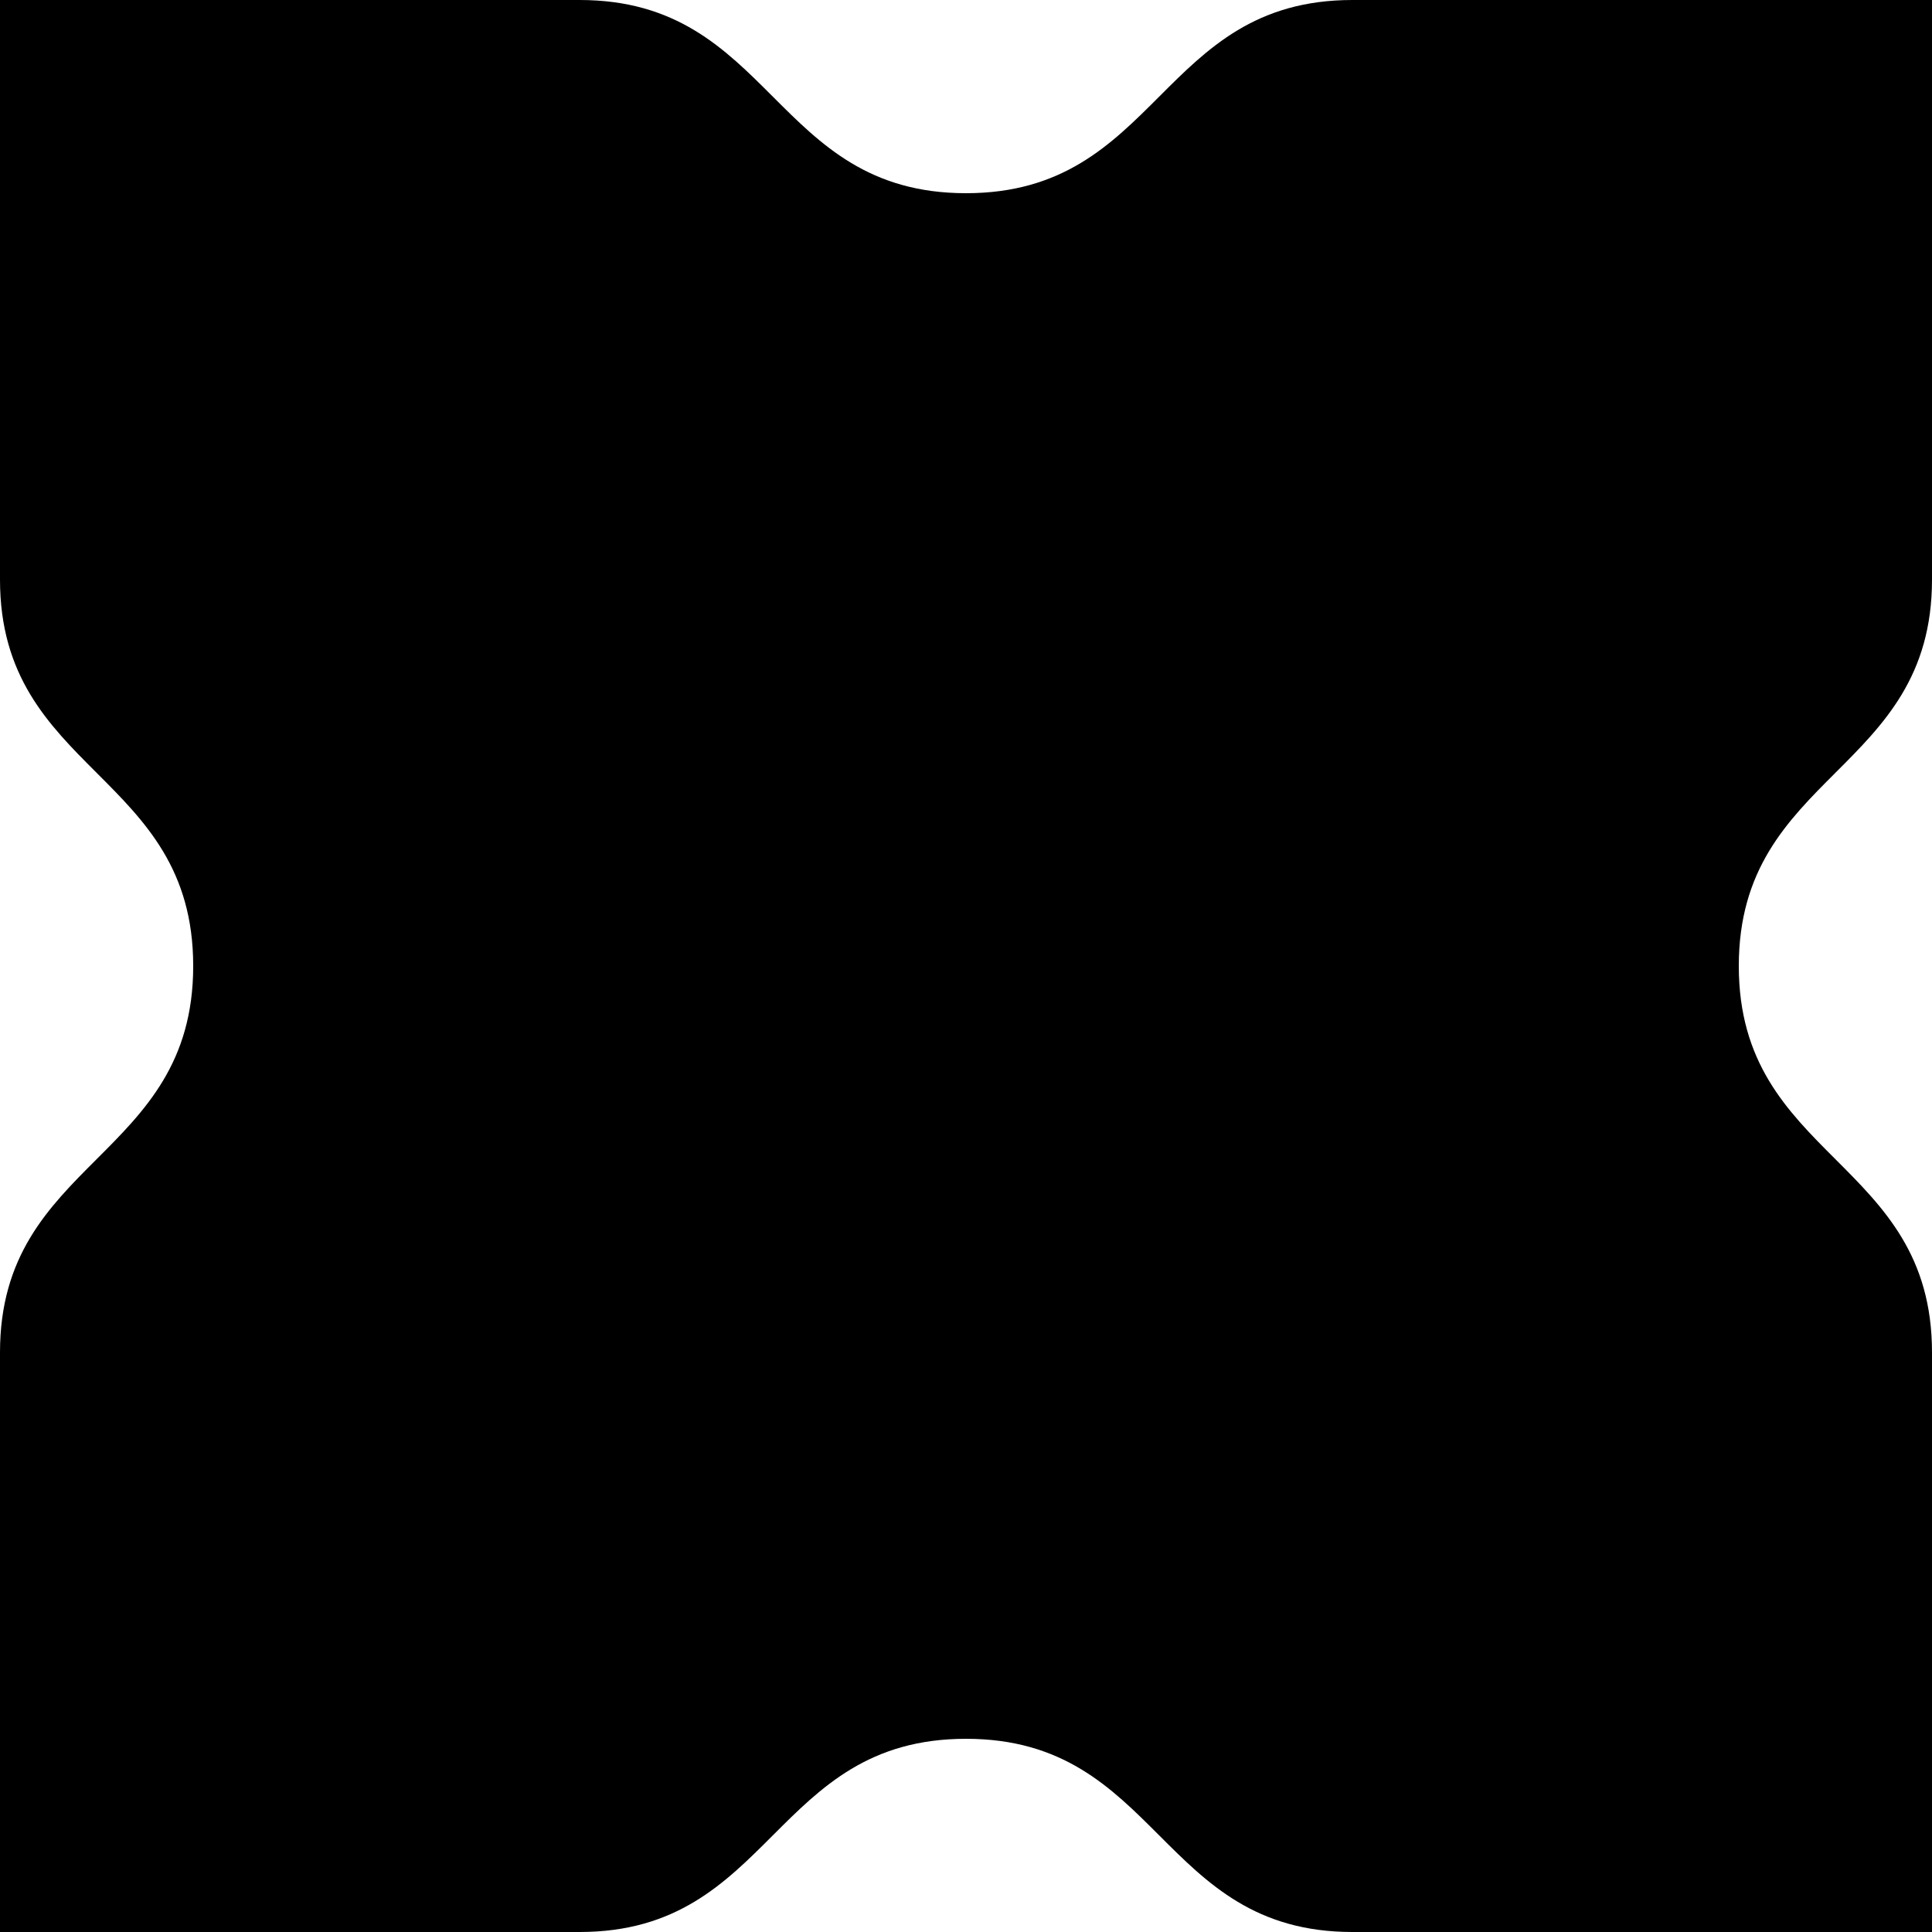
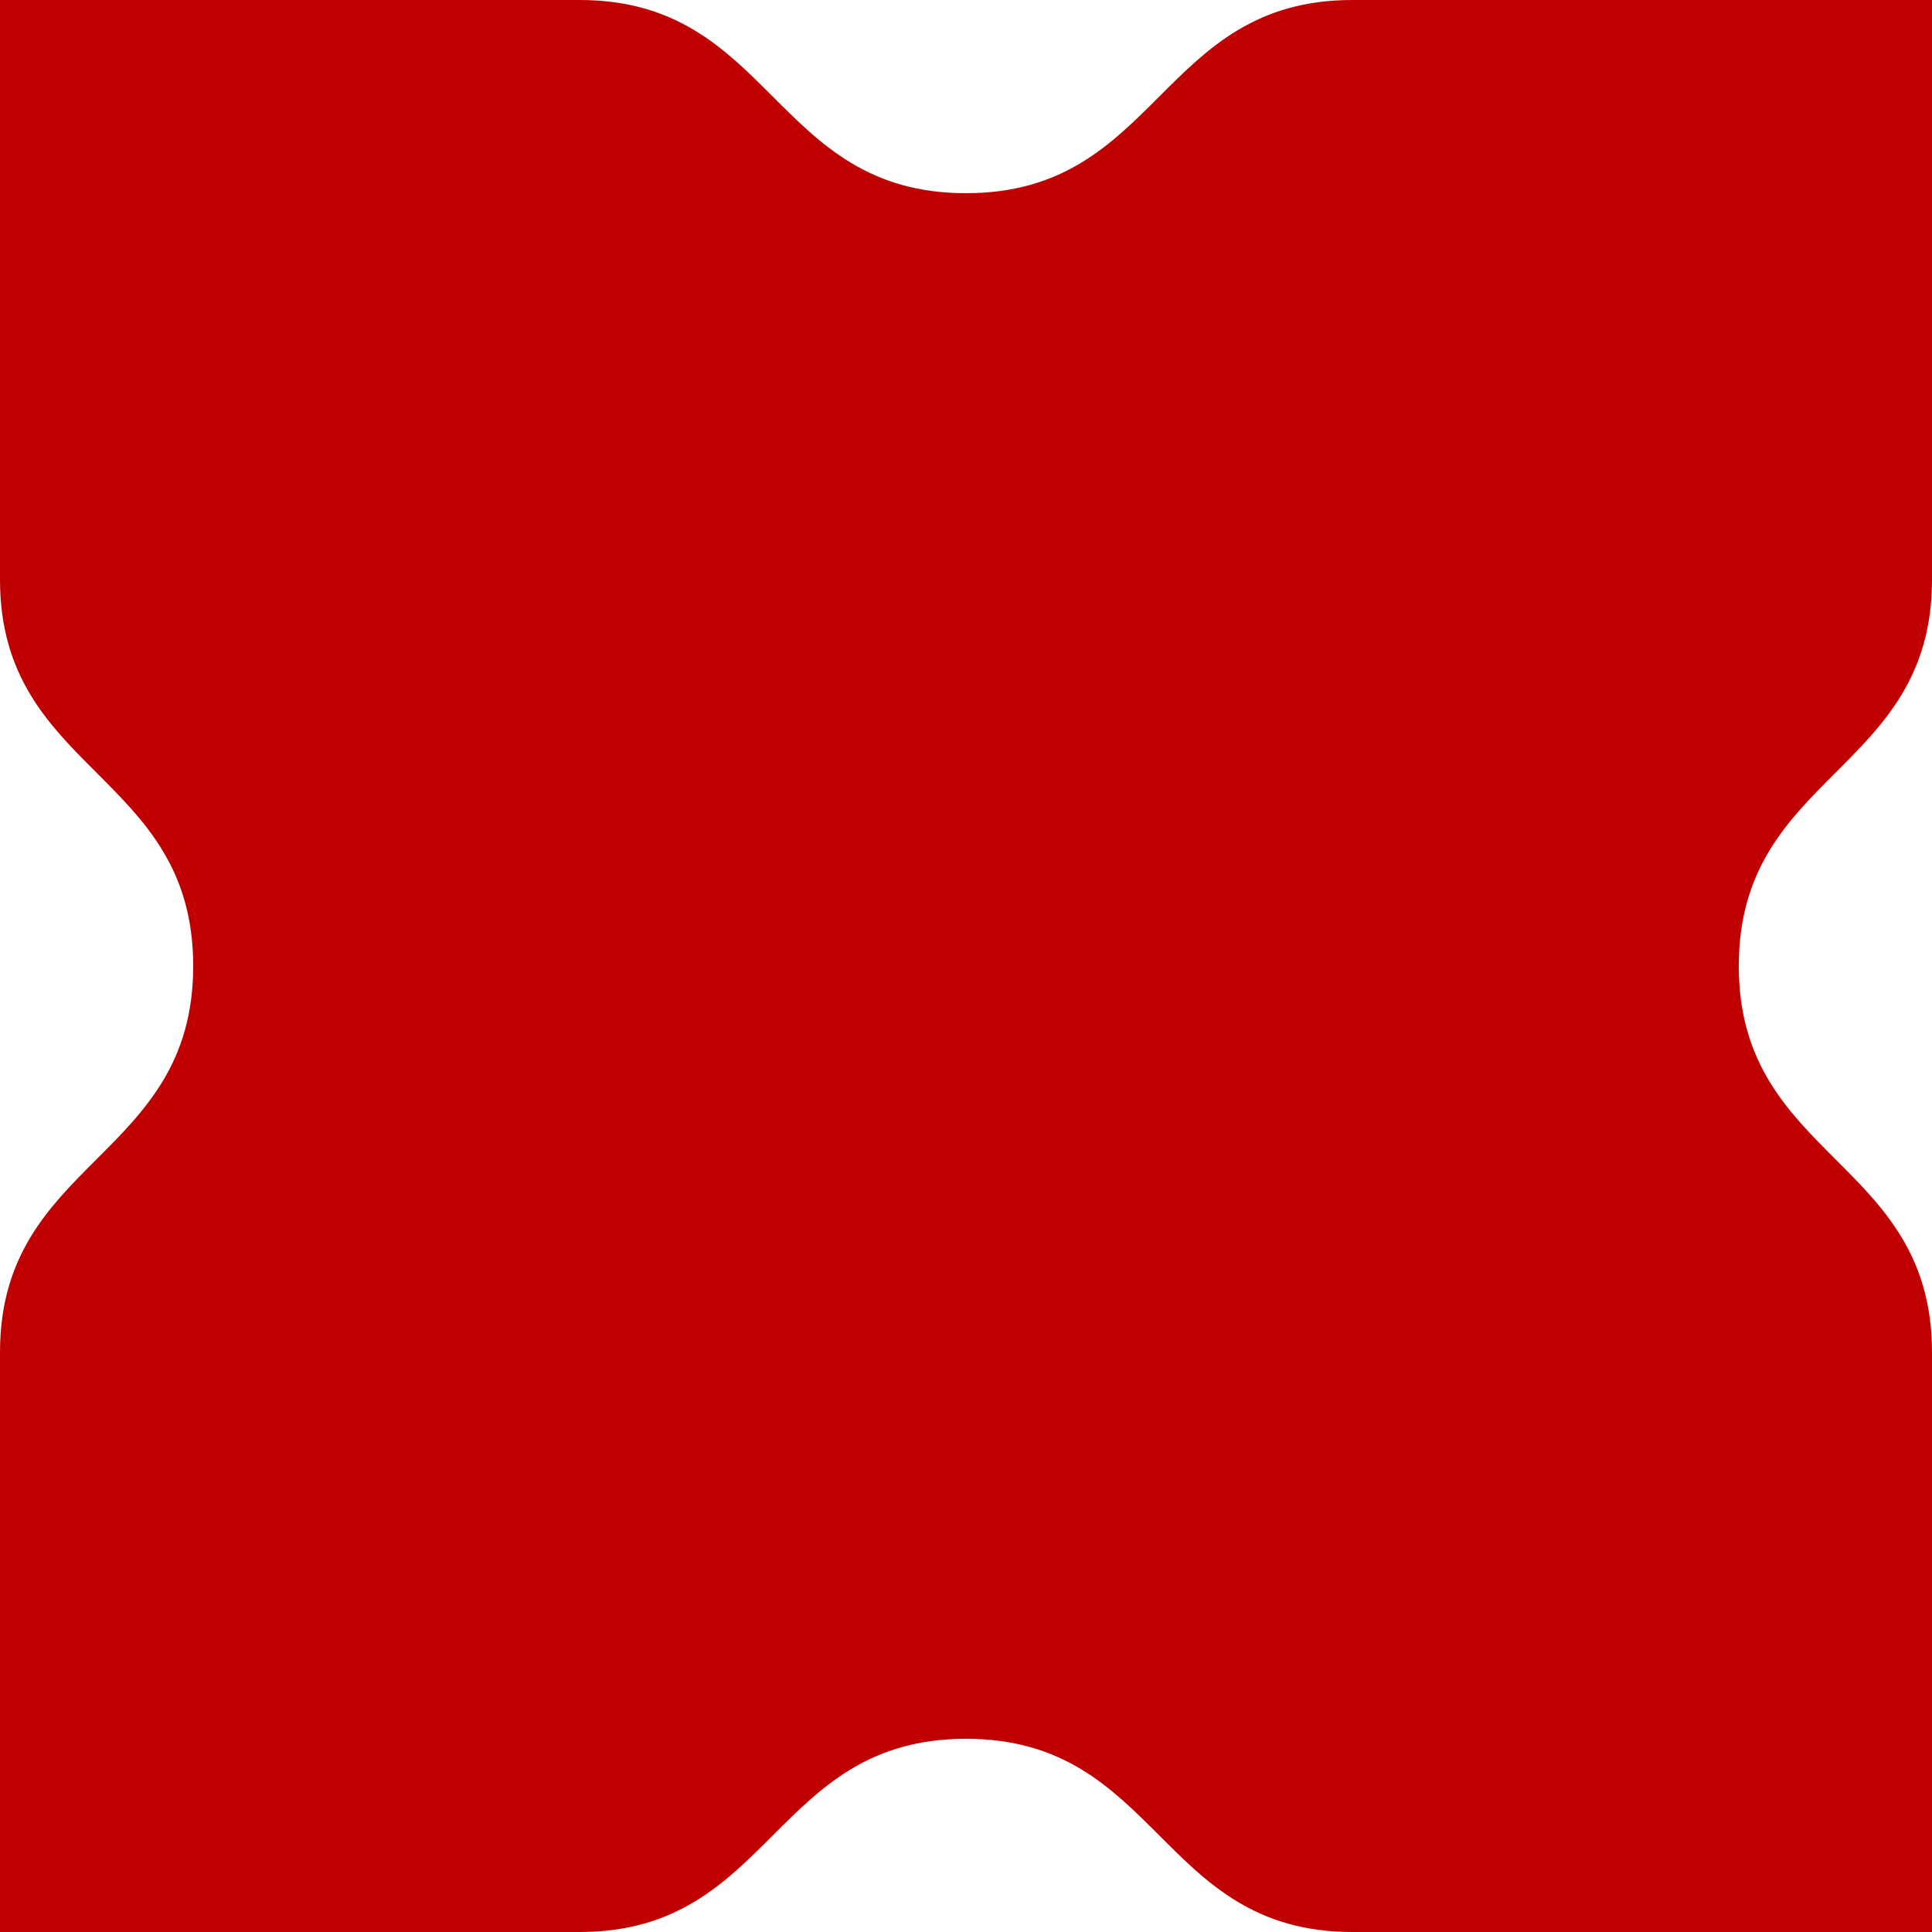
<svg xmlns="http://www.w3.org/2000/svg" id="svg8" version="1.1" viewBox="0 0 100 100" height="100" width="100">
  <defs id="defs2" />
  <g id="layer2">
-     <path id="path862" d="M 0,0 H 30 C 40,0 40,10 50,10 60,10 60,0 70,0 h 30 v 30 c 0,10 -10,10 -10,20 0,10 10,10 10,20 v 30 H 70 C 60,100 60,90 50,90 40,90 40,100 30,100 H 0 V 70 C 0,60 10,60 10,50 10,40 0,40 0,30 Z" style="fill:#000000;stroke:none;stroke-width:0;stroke-linecap:butt;stroke-linejoin:miter;stroke-opacity:1;fill-opacity:1;stroke-miterlimit:4;stroke-dasharray:none" />
+     <path id="path862" d="M 0,0 H 30 C 40,0 40,10 50,10 60,10 60,0 70,0 h 30 v 30 c 0,10 -10,10 -10,20 0,10 10,10 10,20 v 30 H 70 C 60,100 60,90 50,90 40,90 40,100 30,100 H 0 V 70 C 0,60 10,60 10,50 10,40 0,40 0,30 Z" style="fill:#c00000;stroke:none;stroke-width:0;stroke-linecap:butt;stroke-linejoin:miter;stroke-opacity:1;fill-opacity:1;stroke-miterlimit:4;stroke-dasharray:none" />
  </g>
</svg>
